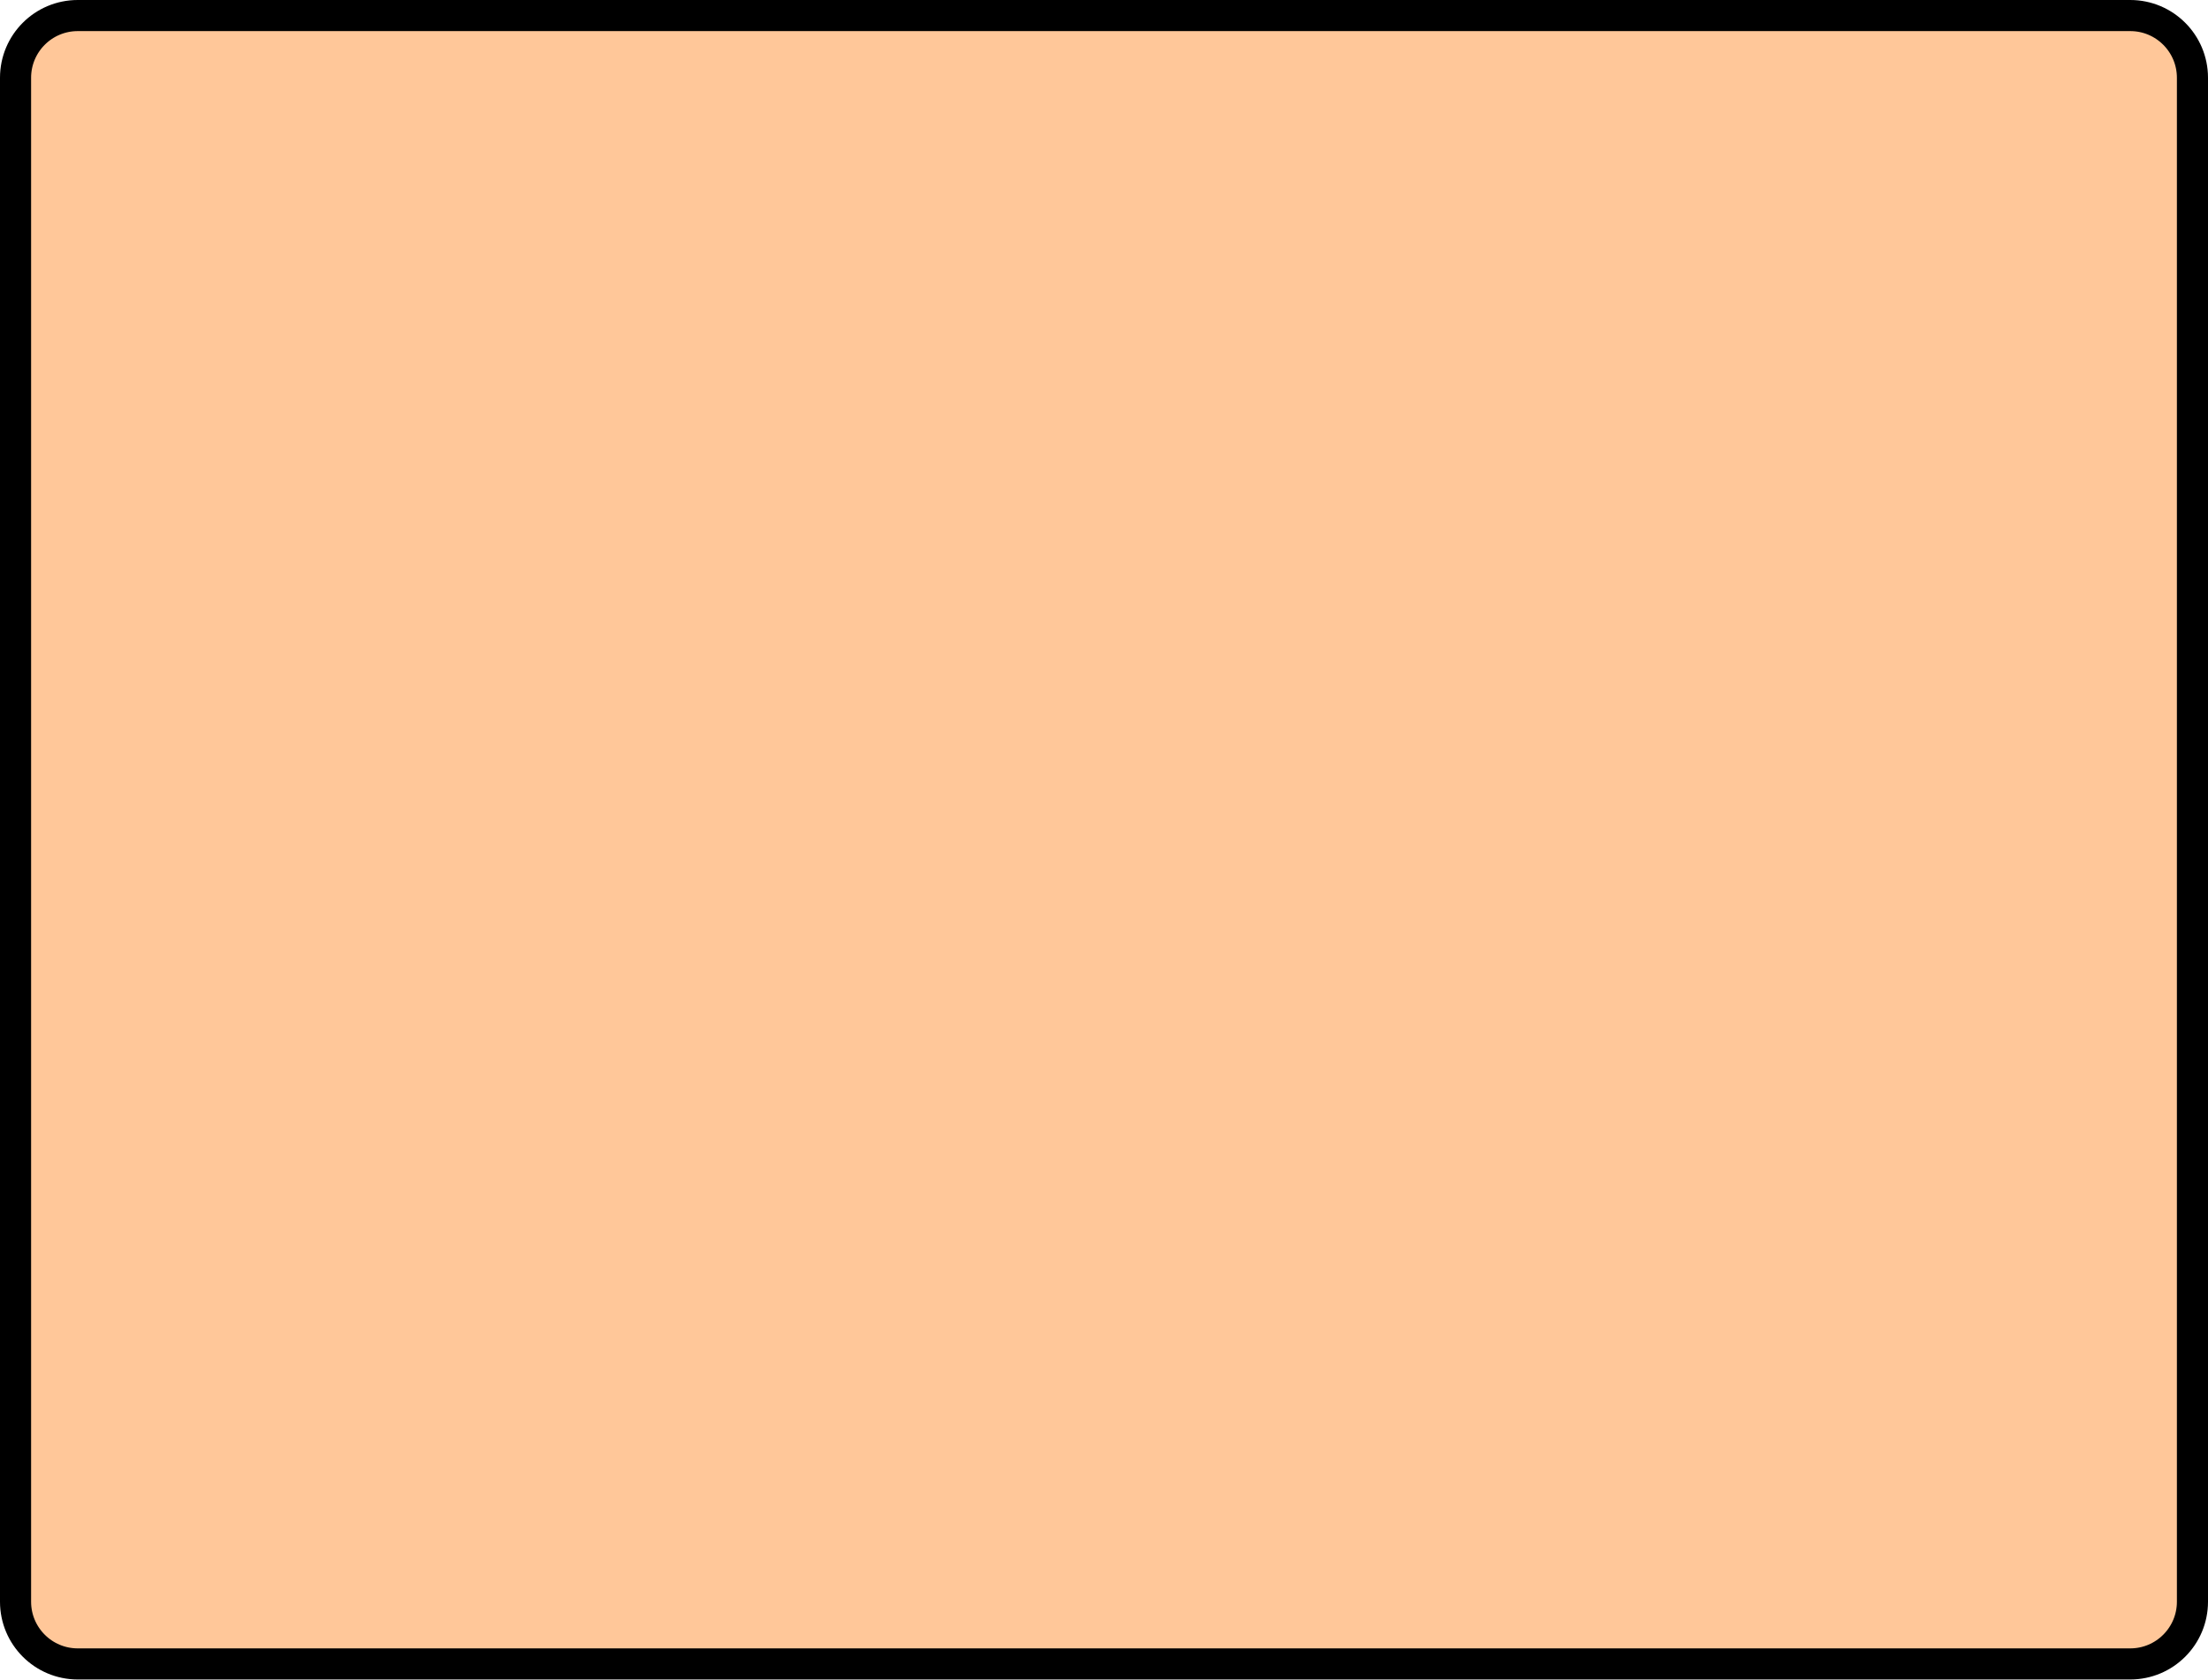
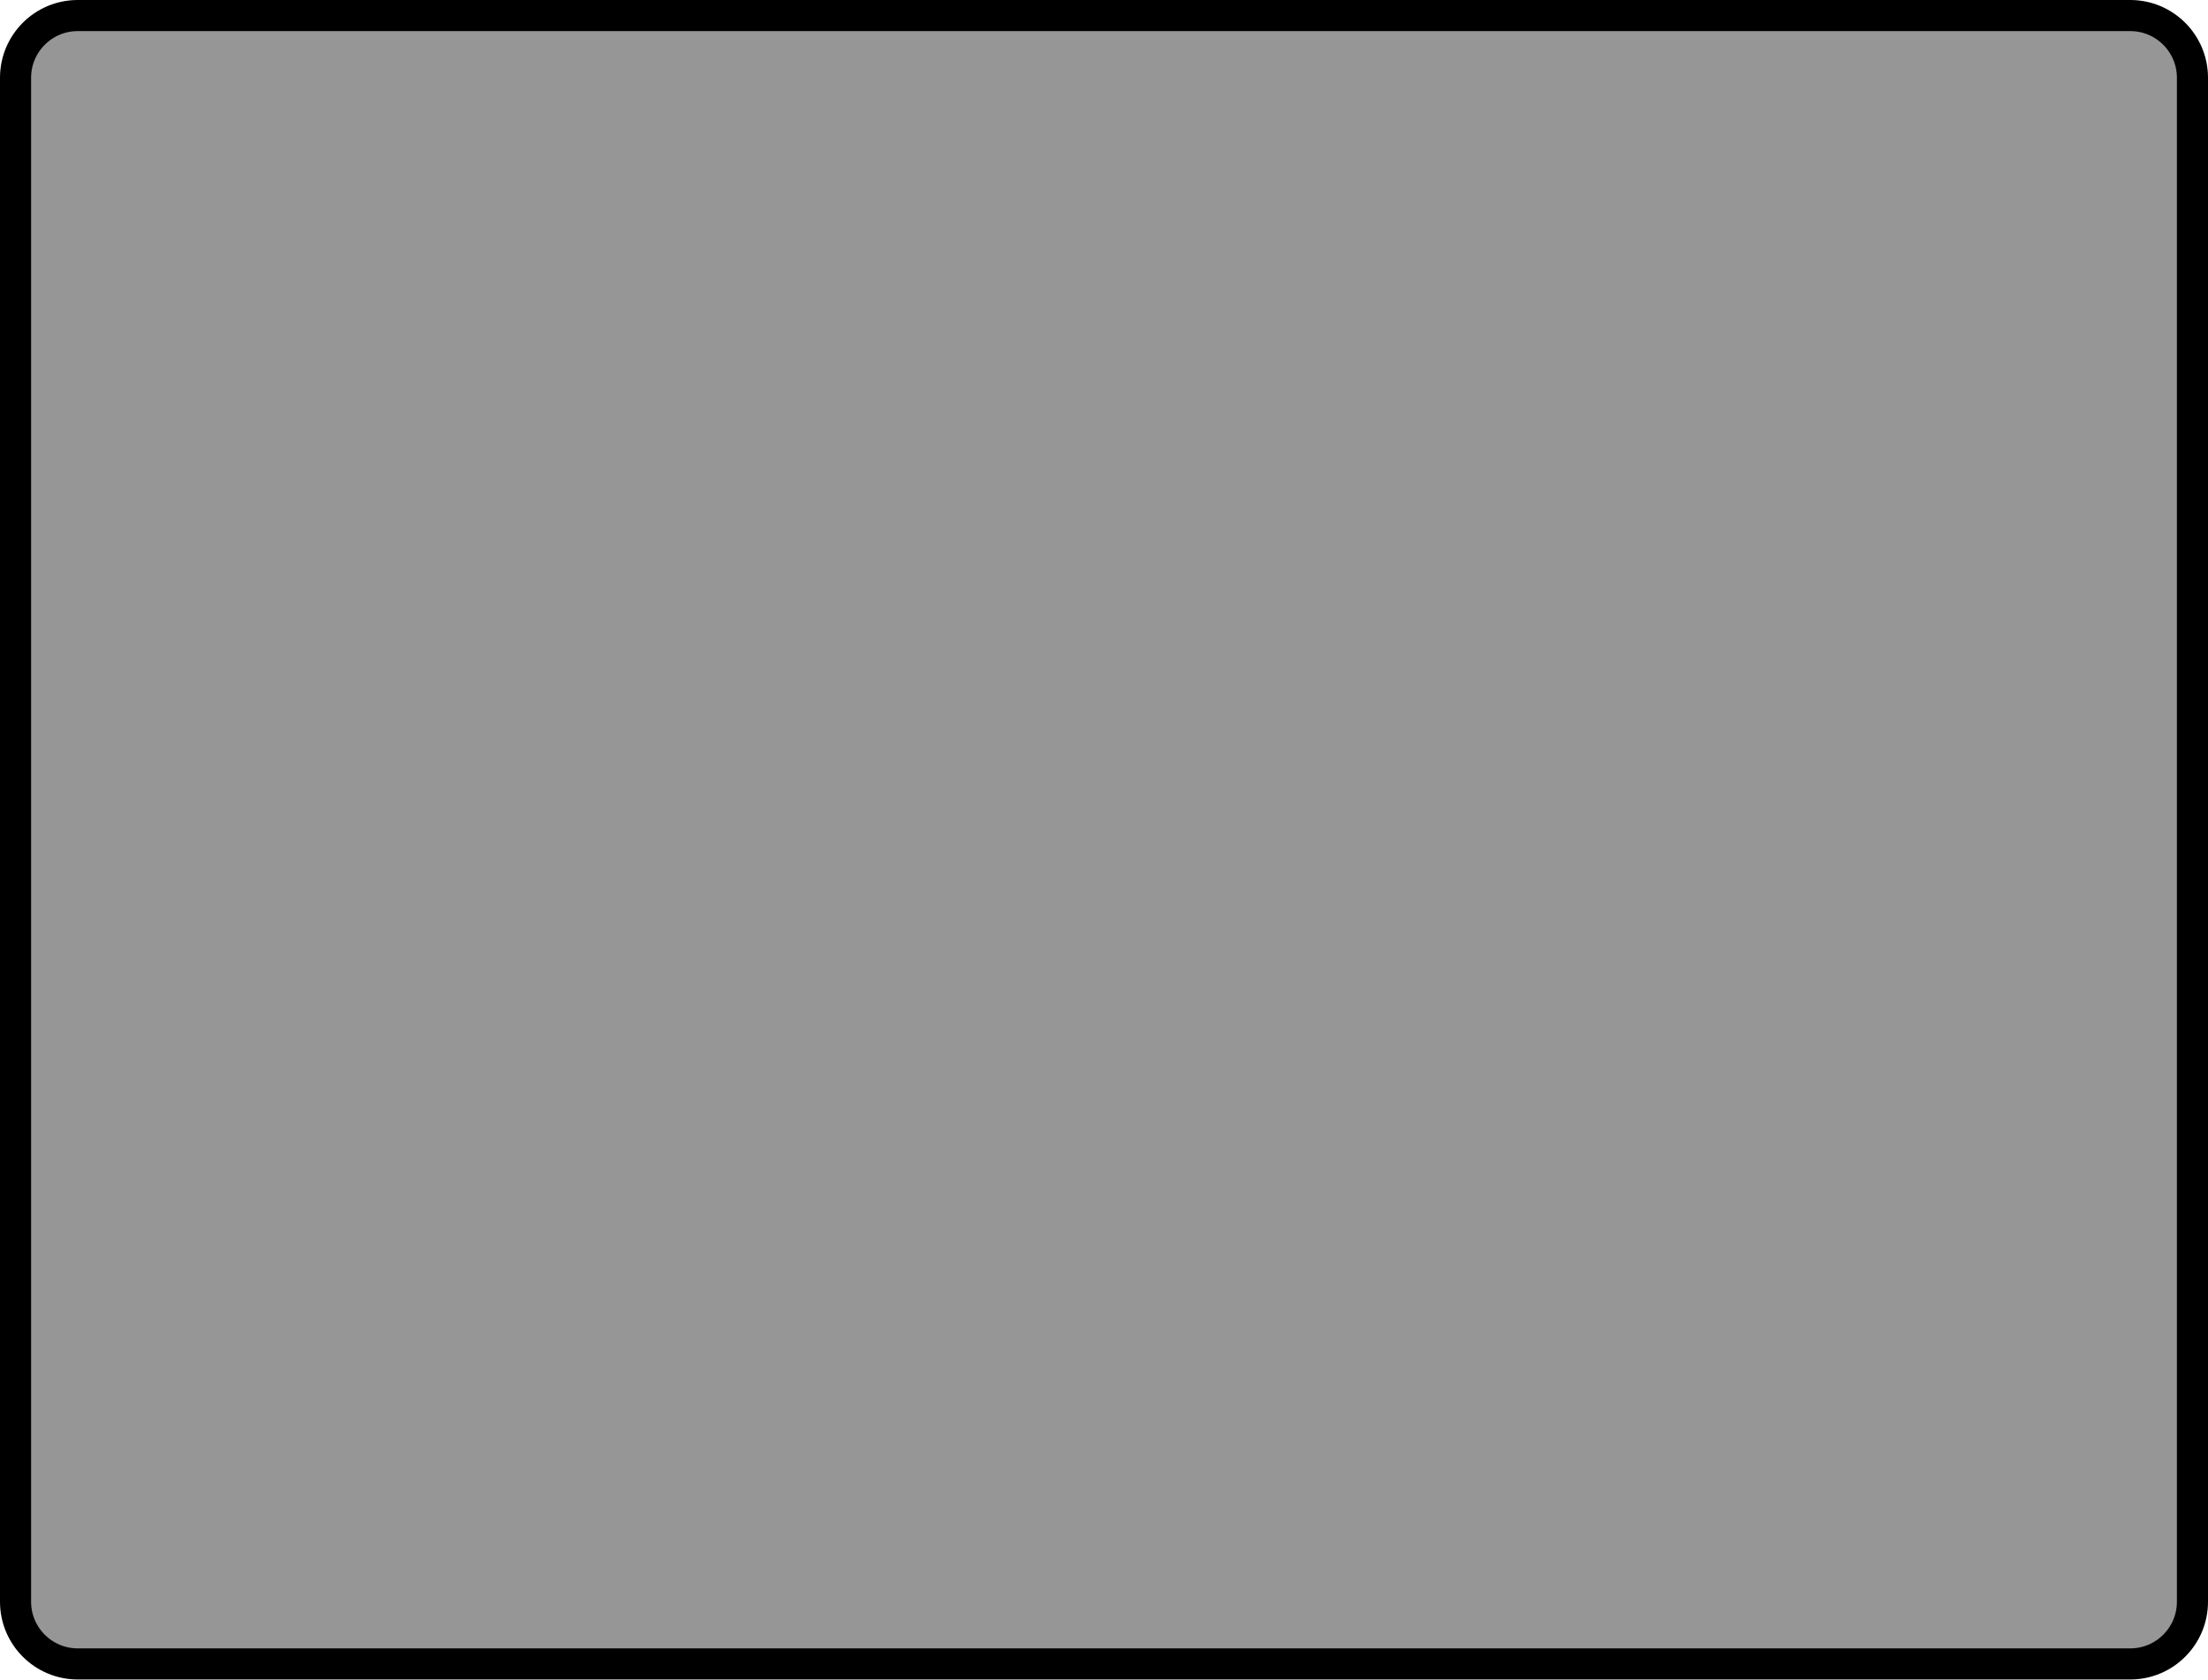
<svg xmlns="http://www.w3.org/2000/svg" width="100%" height="100%" viewBox="0 0 71 54">
-   <rect x="0.5" y="0.5" width="70" height="53" rx="2" ry="2" id="shield" style="fill:#ffc799;stroke:#000000;stroke-width:1;" />
+   <rect x="0.5" y="0.5" width="70" height="53" rx="2" ry="2" id="shield" style="fill:#969696;stroke:#000000;stroke-width:1;" />
</svg>
